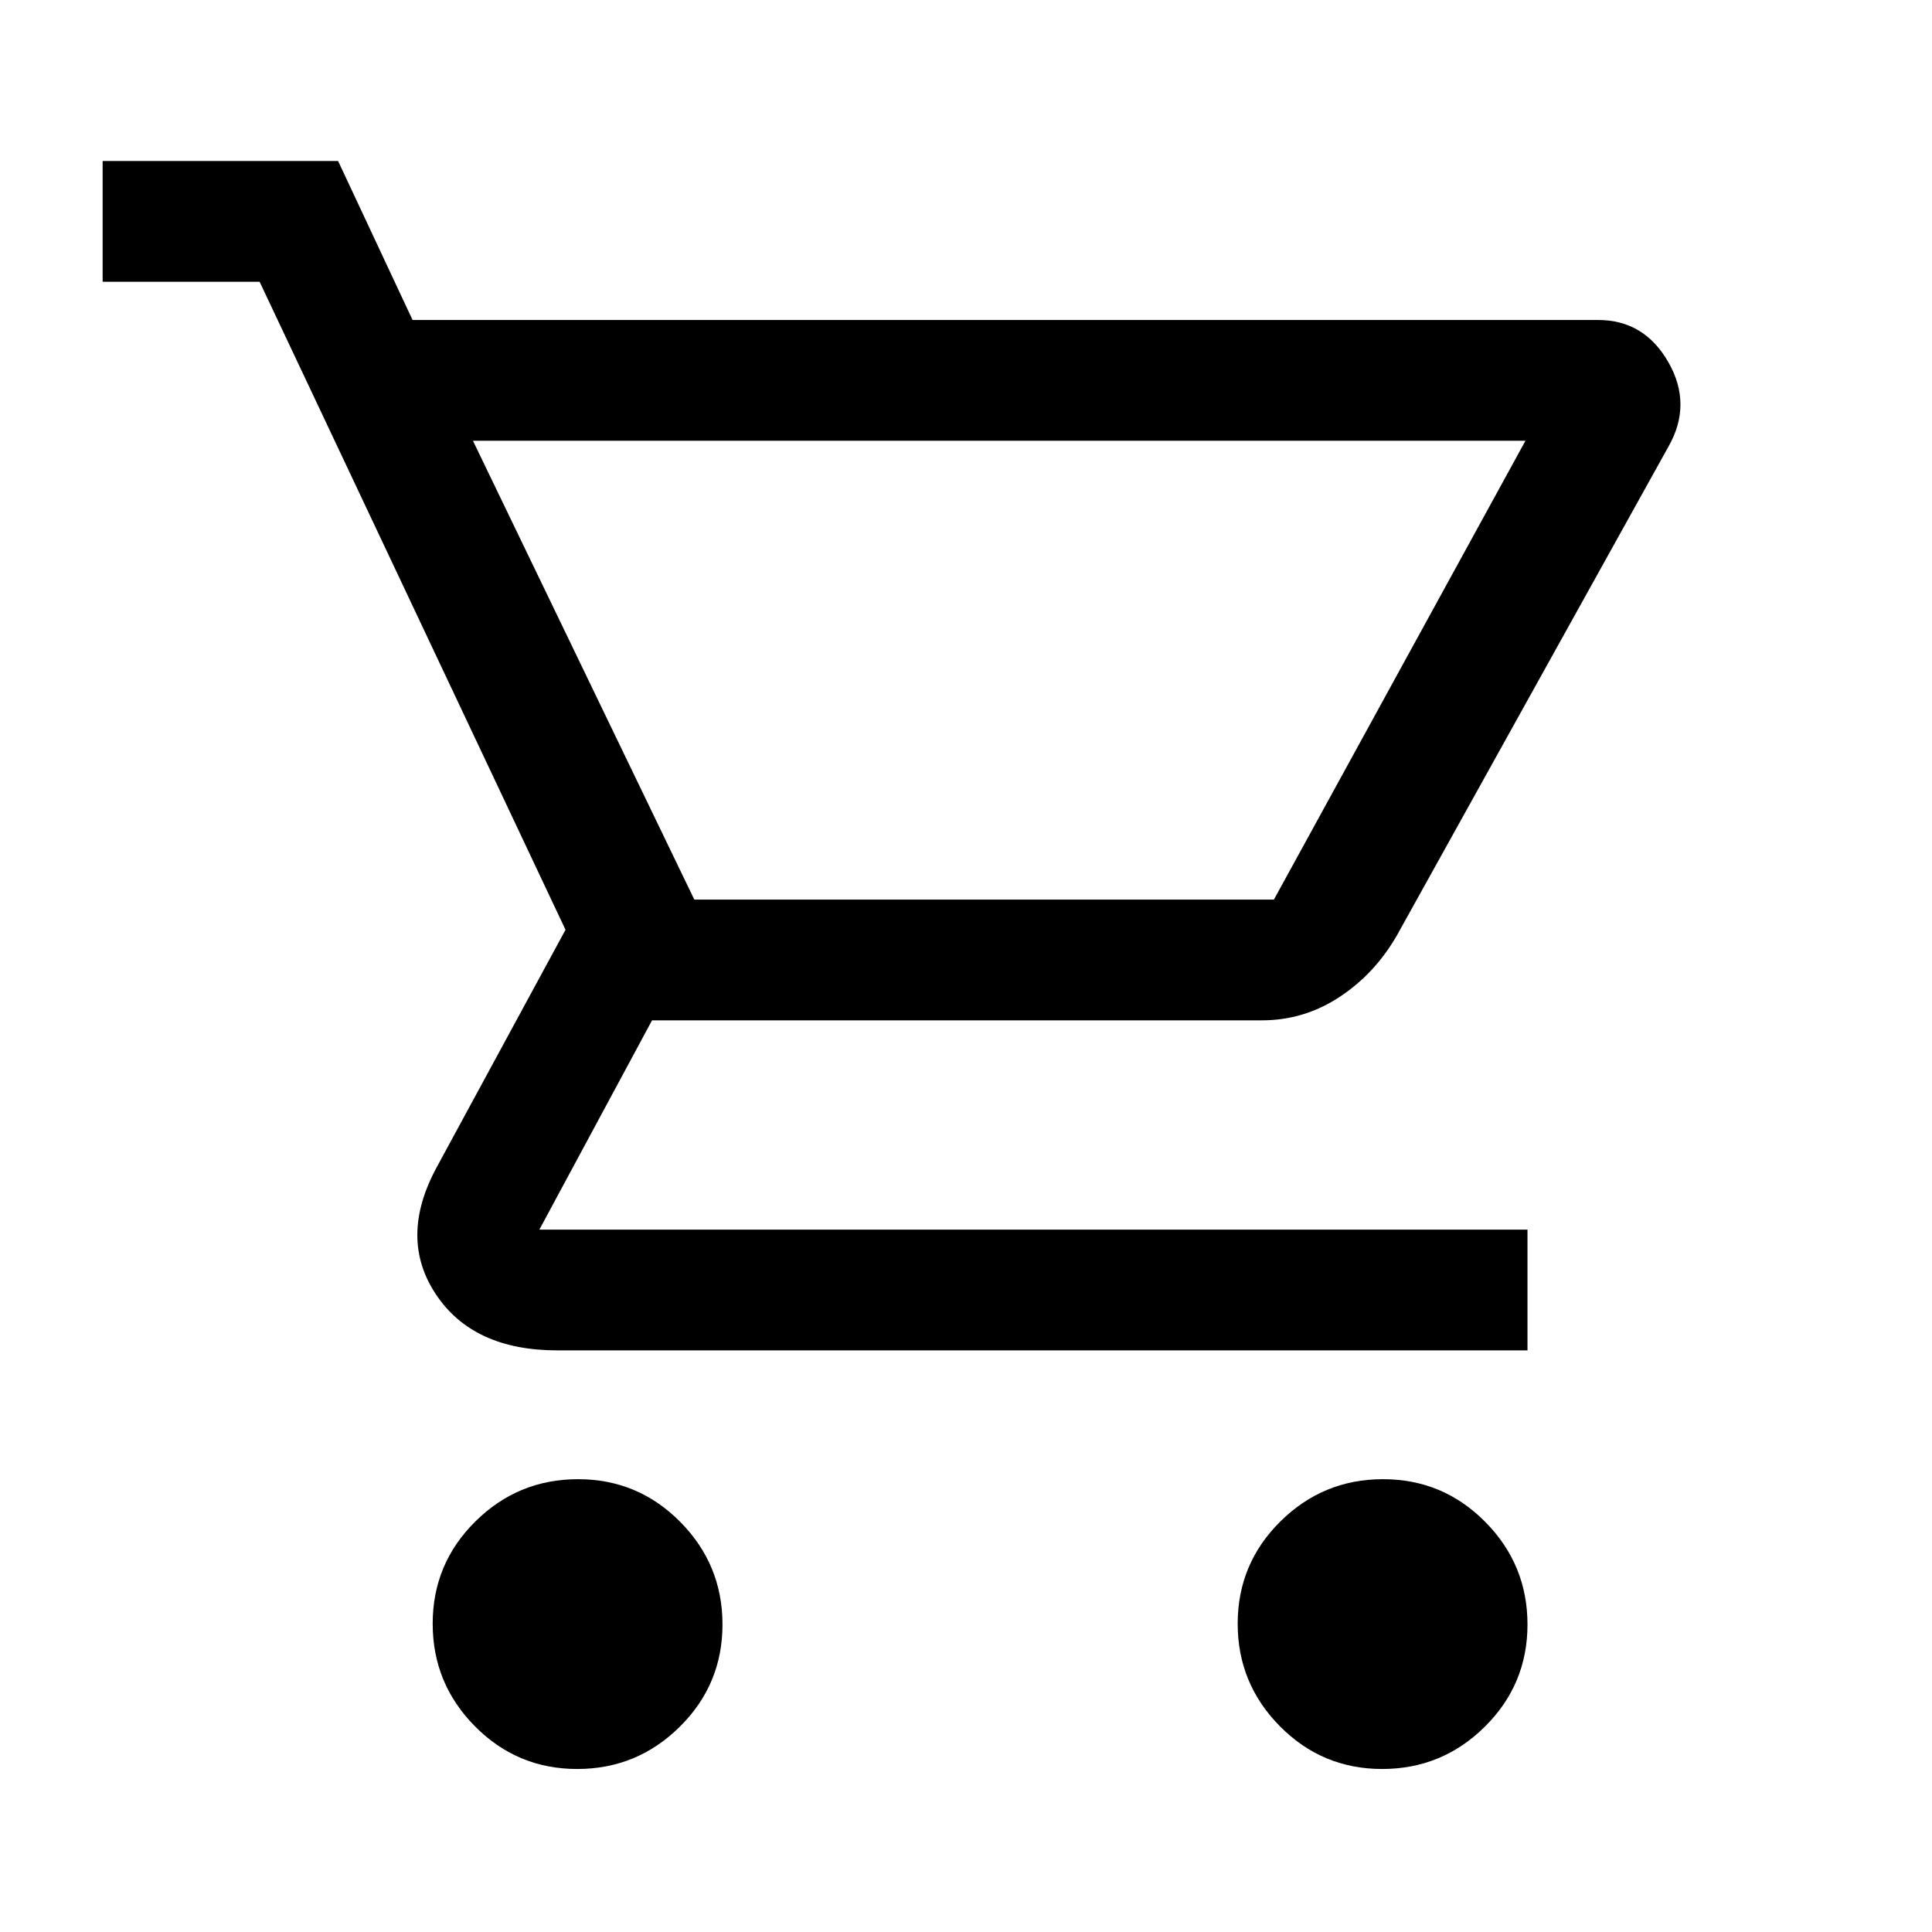
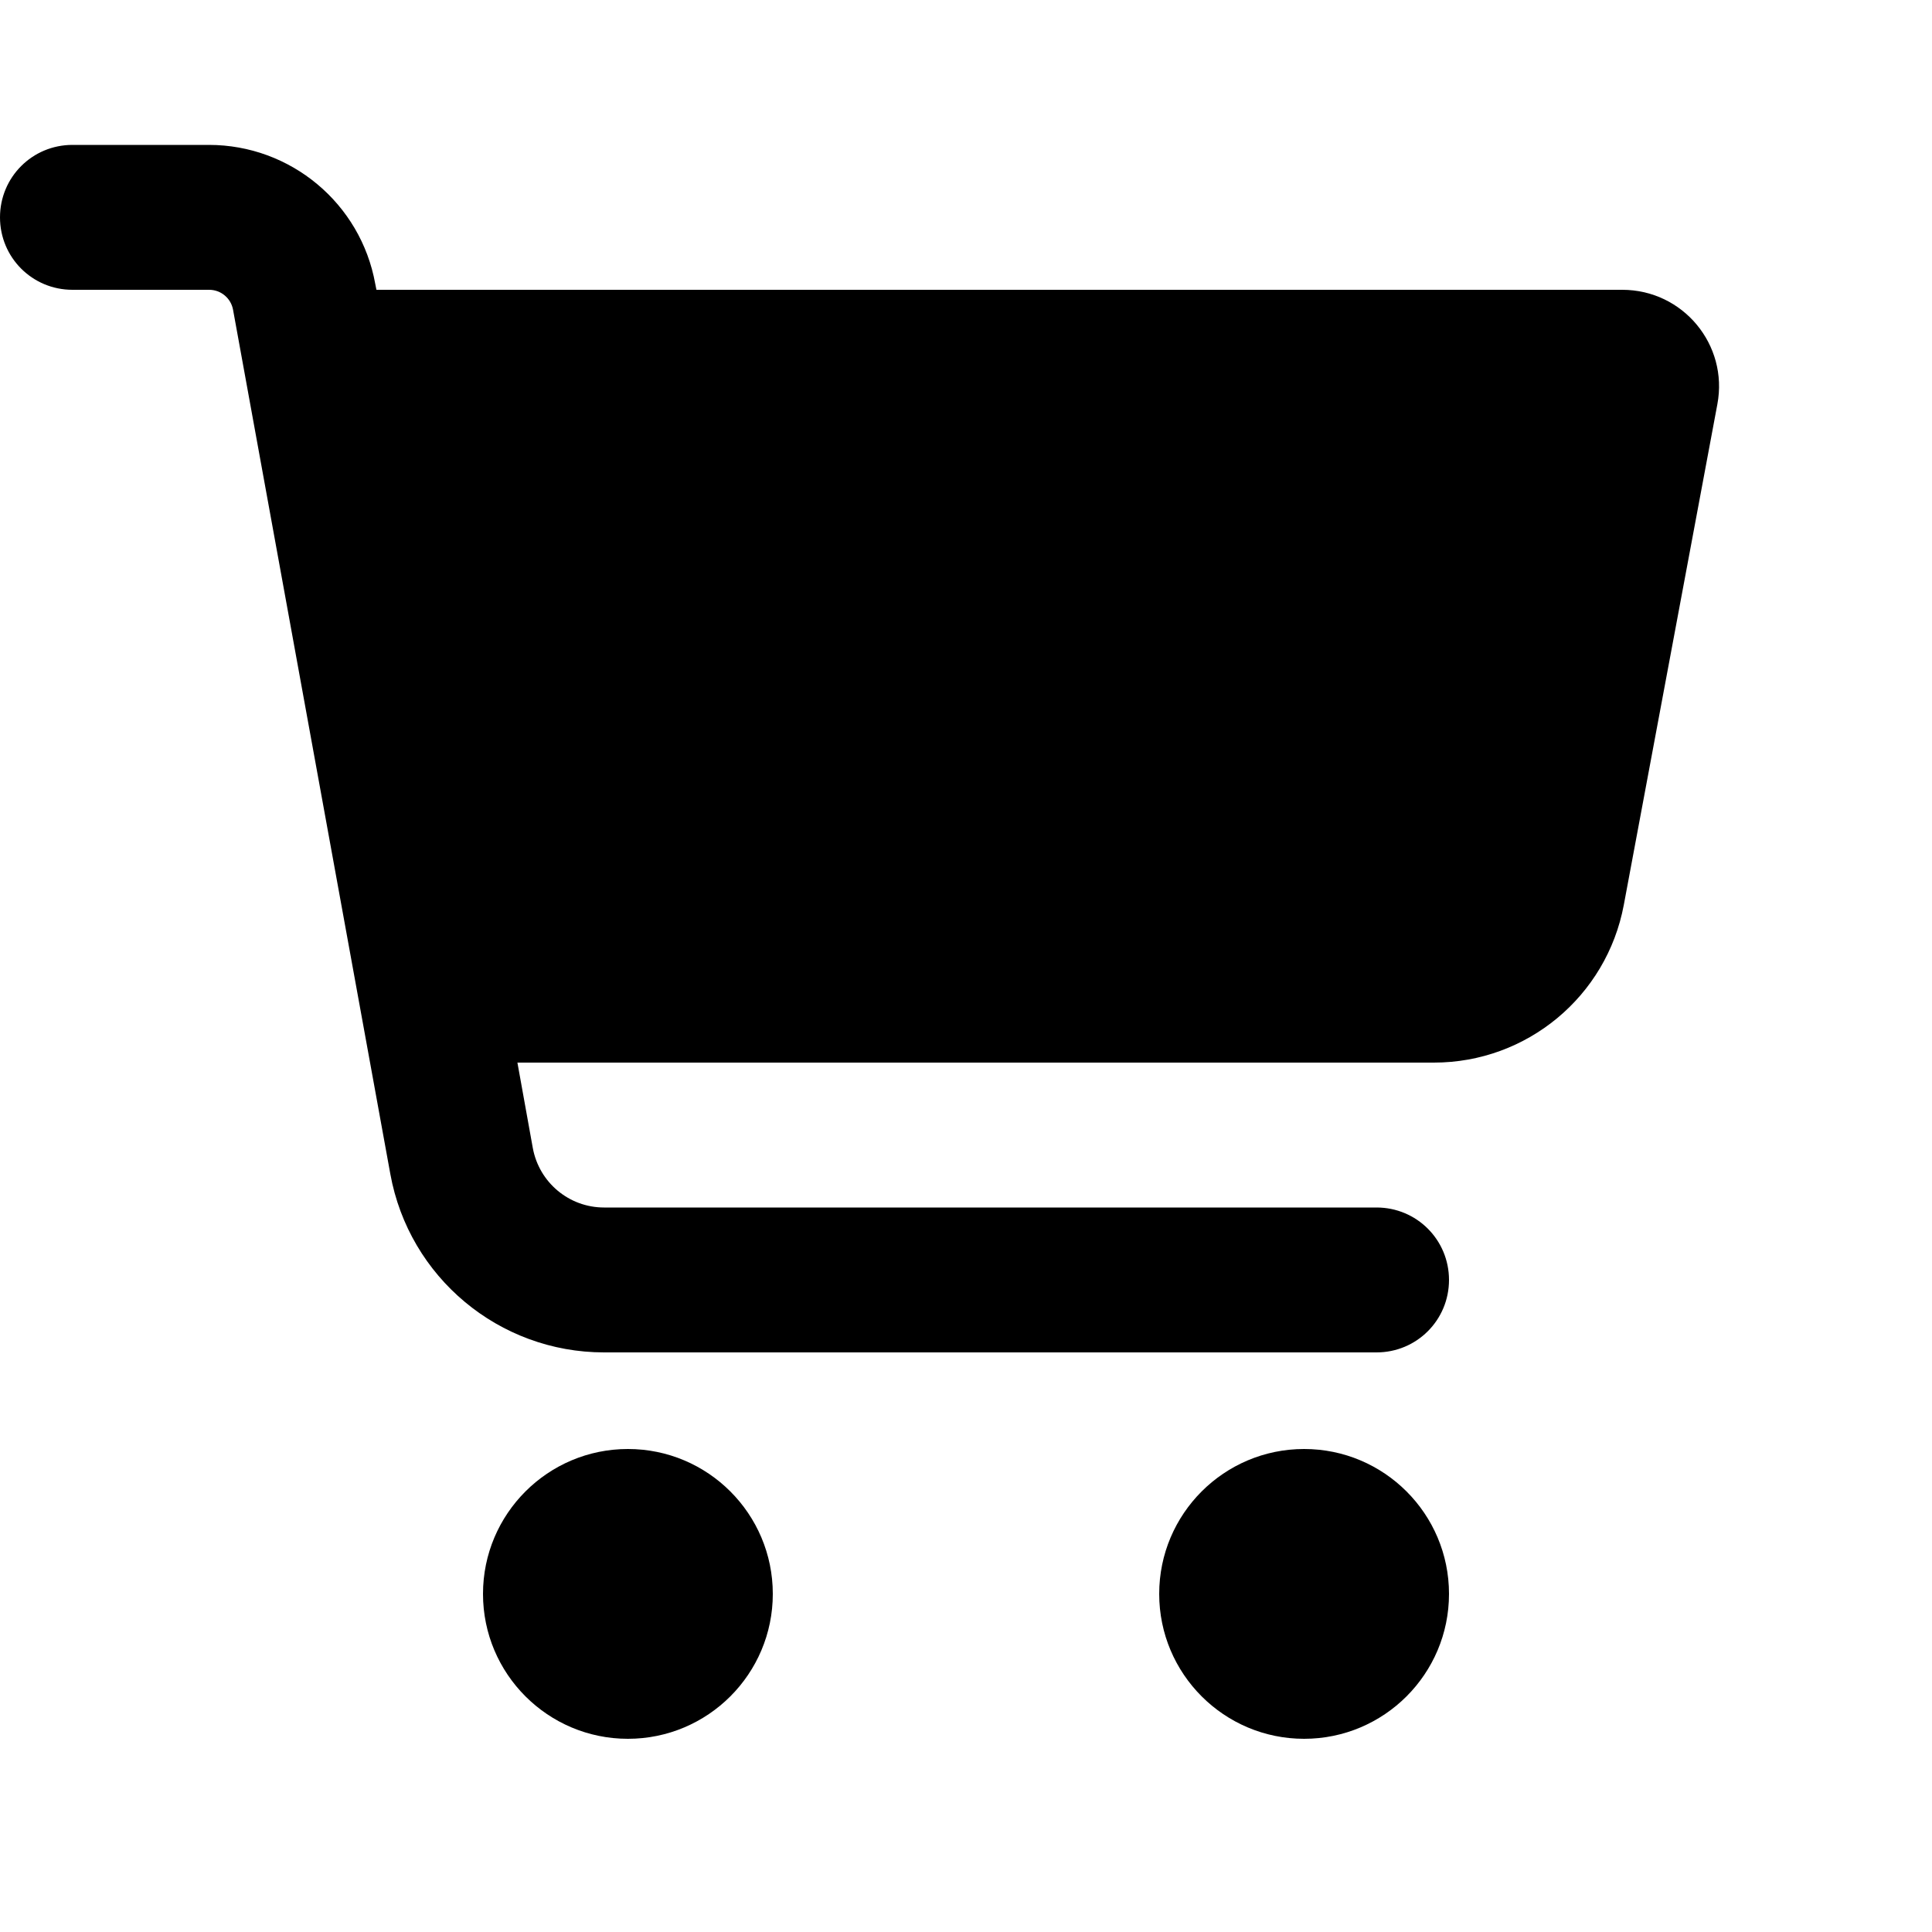
- <svg xmlns="http://www.w3.org/2000/svg" viewBox="0 -960 960 960" role="img" aria-hidden="true">
-   <path fill="currentColor" d="M286.79-81Q257-81 236-102.21t-21-51Q215-183 236.21-204t51-21Q317-225 338-203.79t21 51Q359-123 337.79-102t-51 21Zm400 0Q657-81 636-102.21t-21-51Q615-183 636.21-204t51-21Q717-225 738-203.79t21 51Q759-123 737.79-102t-51 21ZM235-741l110 228h288l125-228H235Zm-30-60h589.07q22.97 0 34.95 21 11.98 21-.02 42L694-495q-11 19-28.56 30.5T627-453H324l-56 104h491v60H277q-42 0-60.5-28t.5-63l64-118-152-322H51v-60h117l37 79Zm140 288h288-288Z" />
+ <svg xmlns="http://www.w3.org/2000/svg" viewBox="0 0 640 640" role="img" aria-hidden="true">
+   <path fill="currentColor" d="M24 48C10.7 48 0 58.7 0 72C0 85.3 10.7 96 24 96L69.3 96C73.2 96 76.5 98.8 77.2 102.6L129.3 388.9C135.5 423.1 165.3 448 200.1 448L456 448C469.3 448 480 437.3 480 424C480 410.7 469.3 400 456 400L200.1 400C188.5 400 178.6 391.7 176.5 380.3L171.4 352L475 352C505.8 352 532.2 330.1 537.9 299.8L568.9 133.9C572.6 114.2 557.5 96 537.4 96L124.7 96L124.3 94C119.5 67.4 96.3 48 69.2 48L24 48zM208 576C234.5 576 256 554.5 256 528C256 501.5 234.5 480 208 480C181.5 480 160 501.5 160 528C160 554.5 181.5 576 208 576zM432 576C458.5 576 480 554.5 480 528C480 501.5 458.5 480 432 480C405.5 480 384 501.5 384 528C384 554.5 405.5 576 432 576z" />
</svg>
